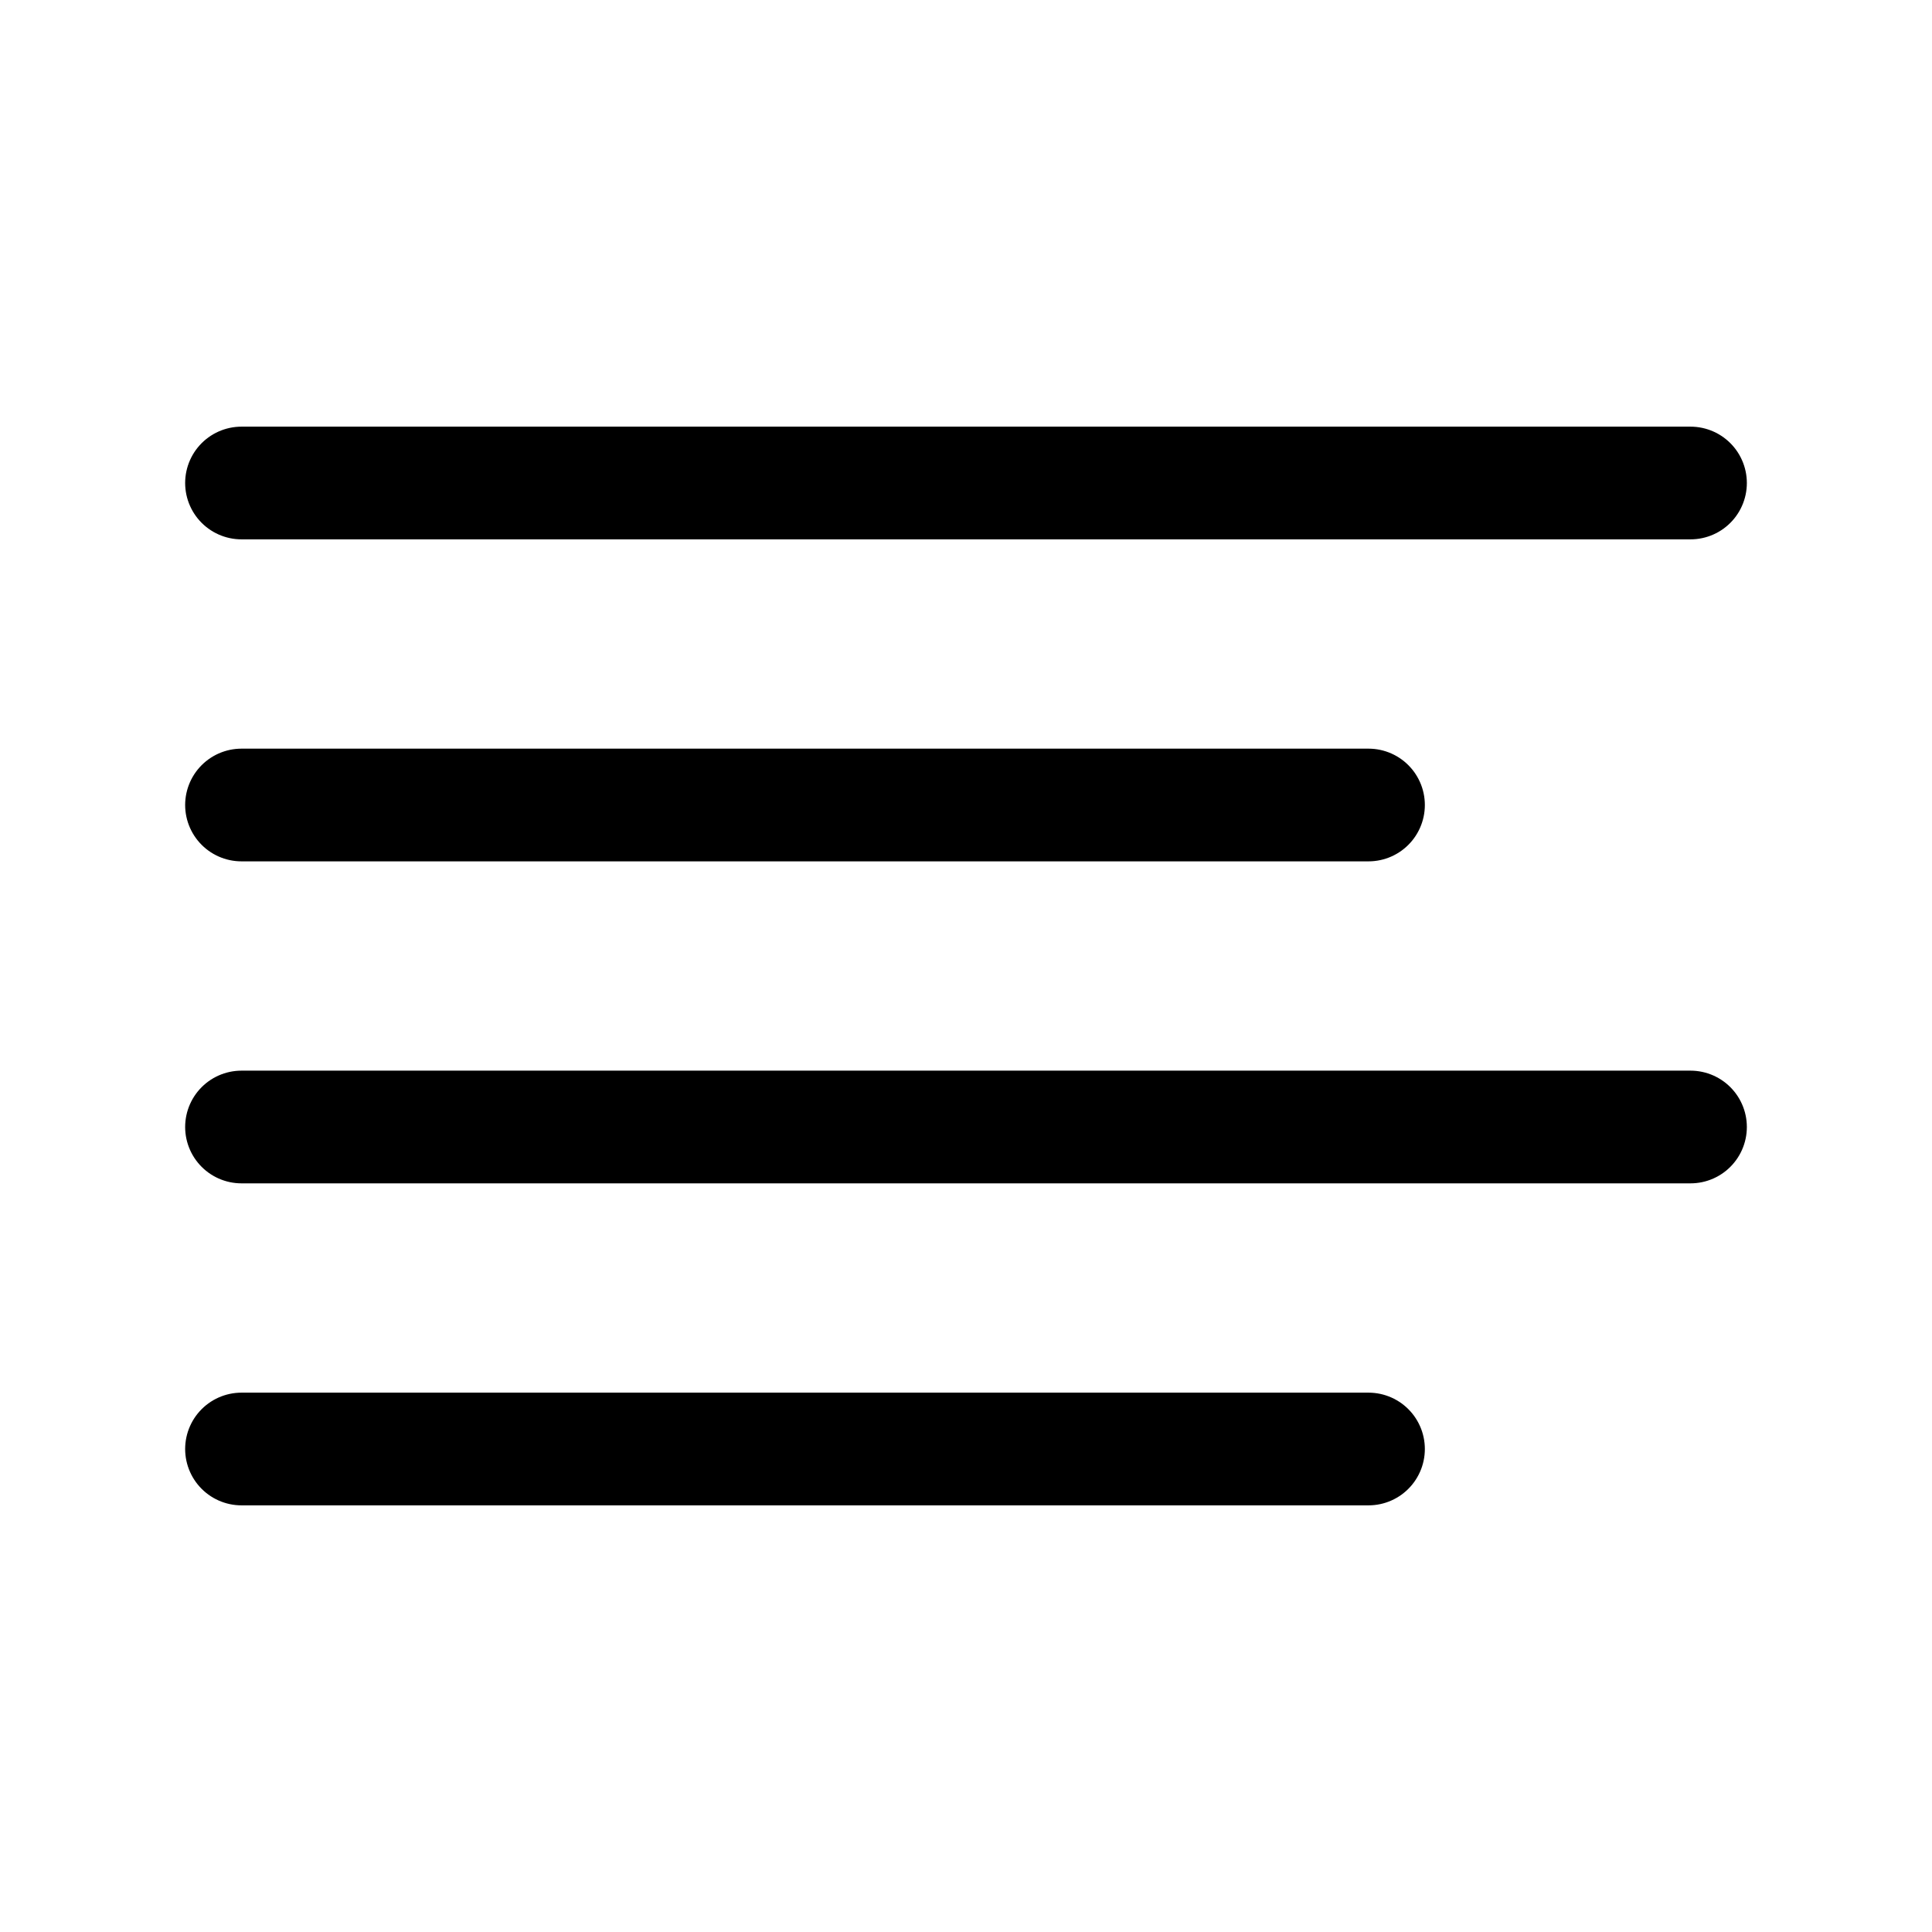
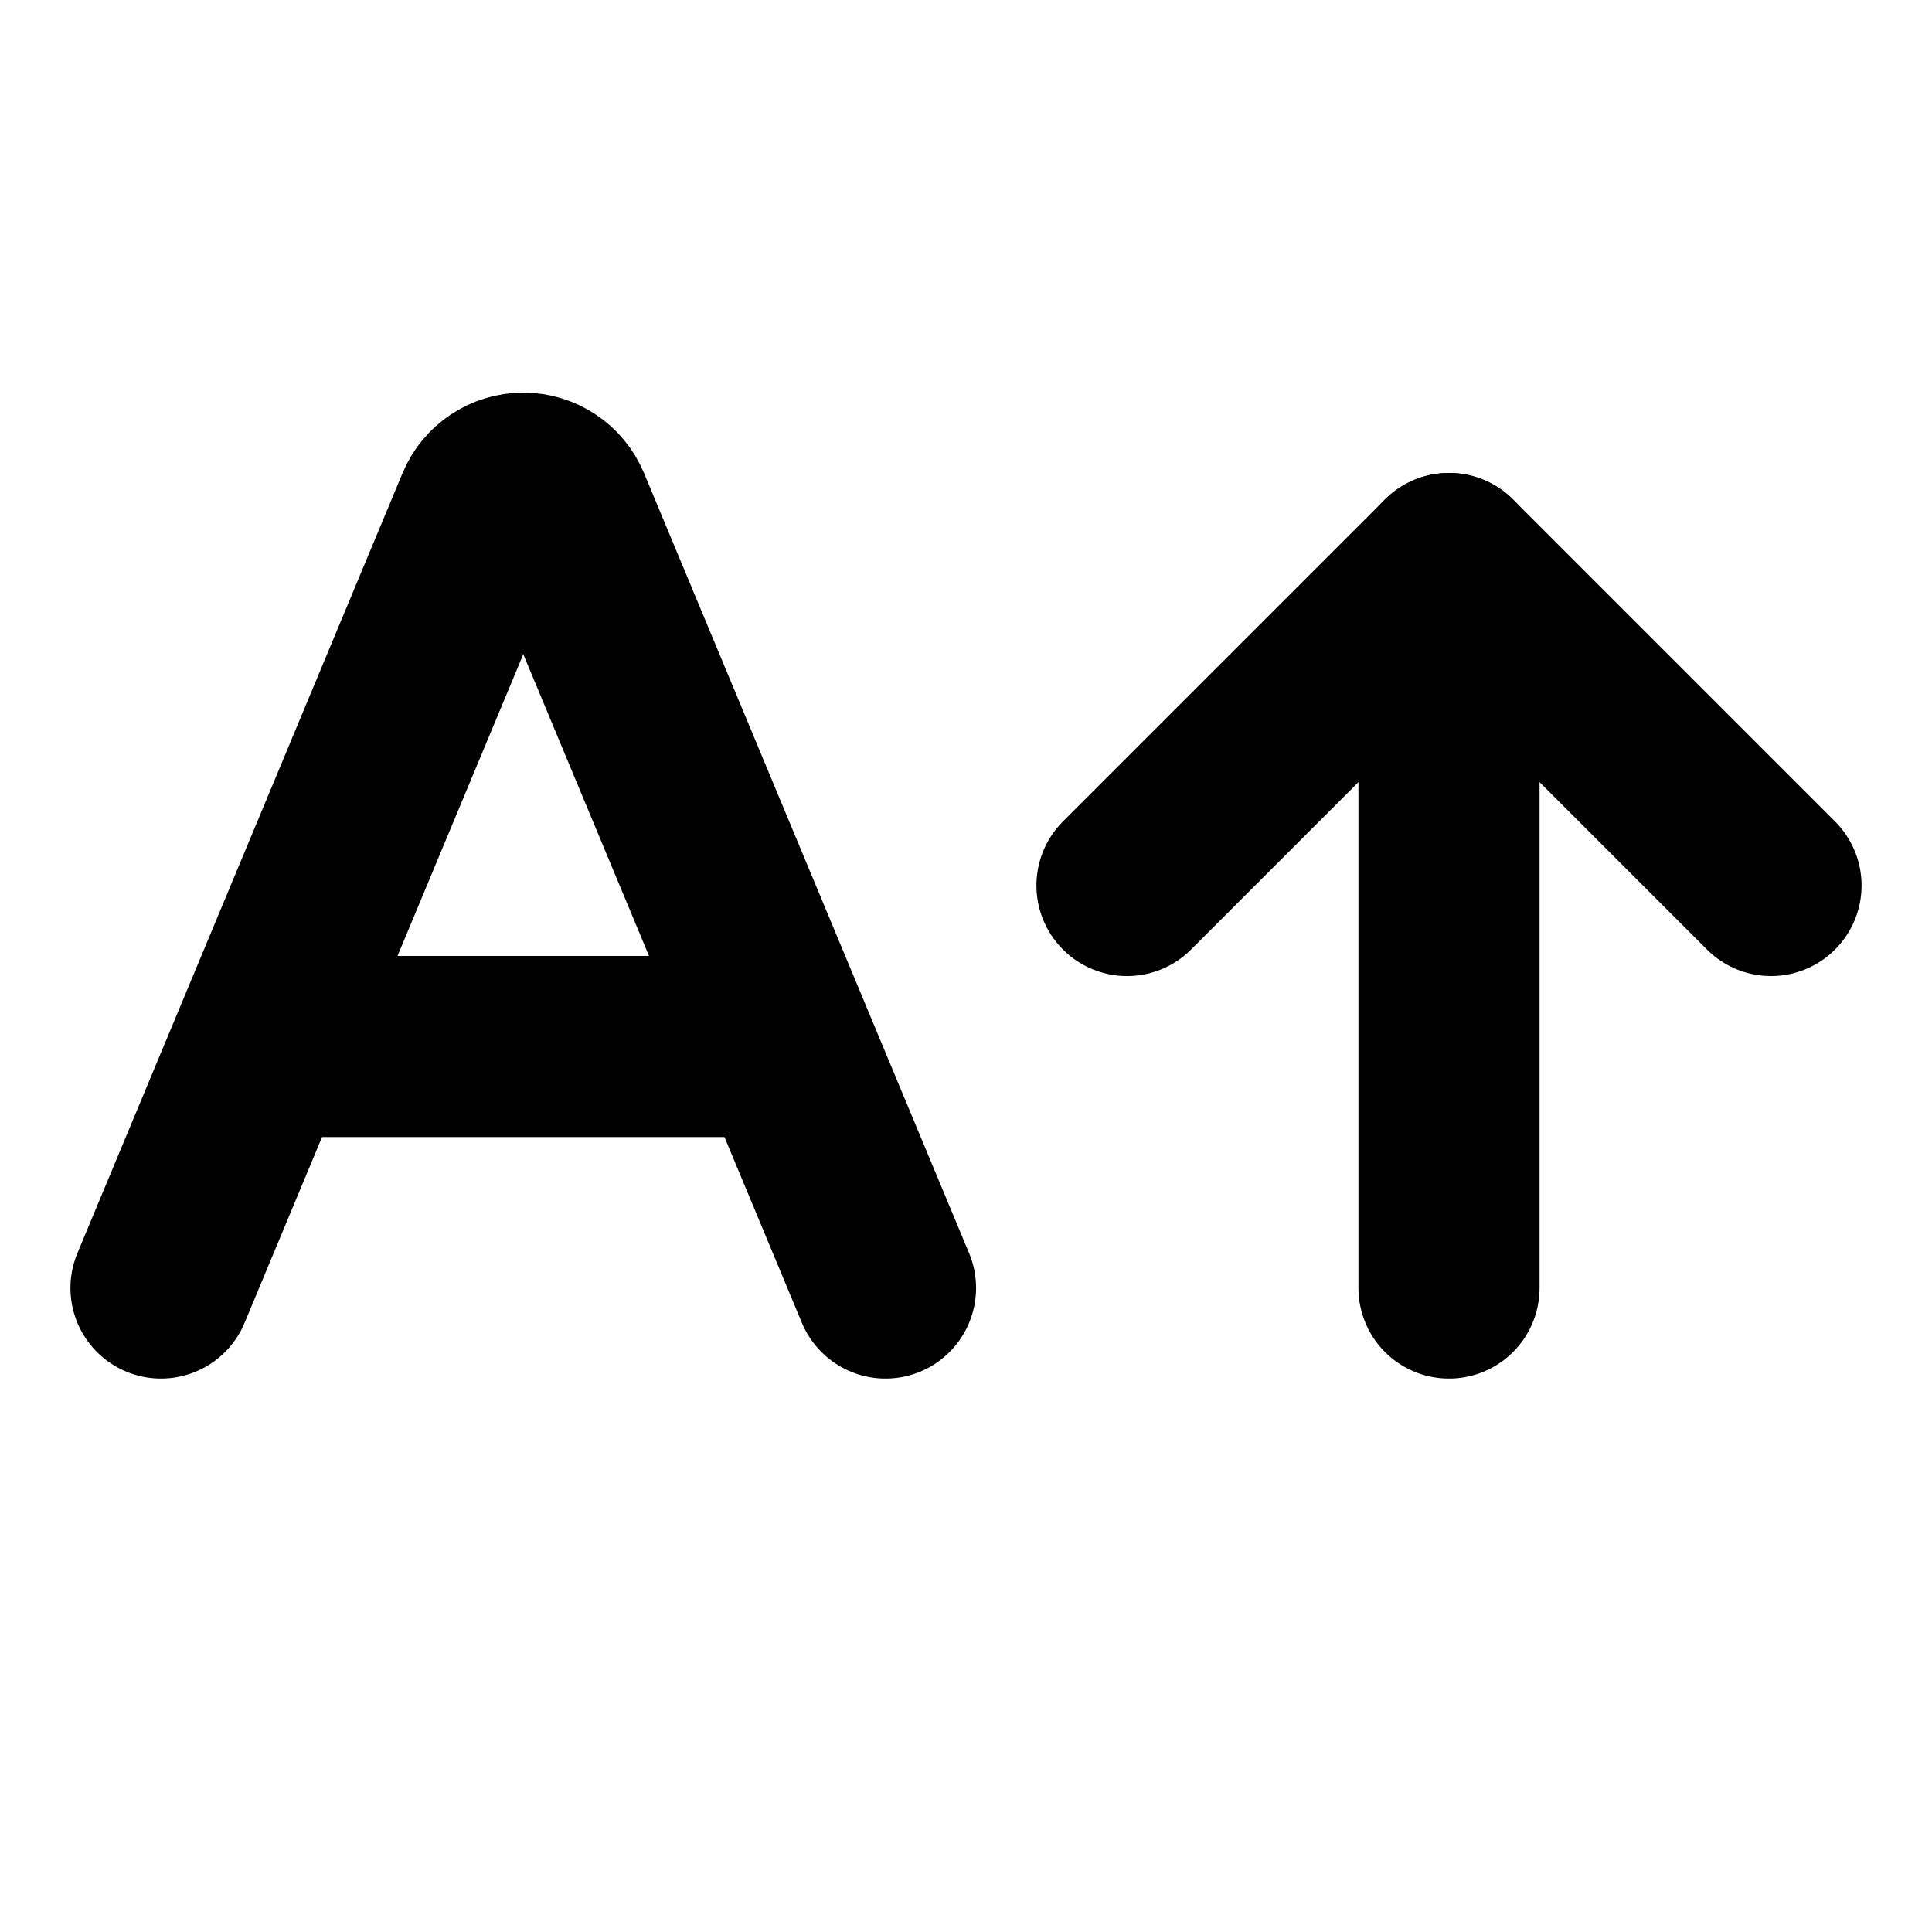
- <svg xmlns="http://www.w3.org/2000/svg" width="19px" height="19px" stroke-width="1.4" viewBox="0 0 24 24" fill="none" color="#000000">
-   <path d="M3 10L17 10" stroke="#000000" stroke-width="1.4" stroke-linecap="round" stroke-linejoin="round" />
-   <path d="M3 6H21" stroke="#000000" stroke-width="1.4" stroke-linecap="round" stroke-linejoin="round" />
-   <path d="M3 18L17 18" stroke="#000000" stroke-width="1.4" stroke-linecap="round" stroke-linejoin="round" />
-   <path d="M3 14H21" stroke="#000000" stroke-width="1.4" stroke-linecap="round" stroke-linejoin="round" />
+ <svg xmlns="http://www.w3.org/2000/svg" width="16" height="16" viewBox="0 0 24 24" fill="none" stroke="currentColor" stroke-width="2.25" stroke-linecap="round" stroke-linejoin="round" class="lucide lucide-aarrow-up-icon lucide-a-arrow-up">
+   <path d="m14 11 4-4 4 4" />
+   <path d="M18 16V7" />
+   <path d="m2 16 4.039-9.69a.5.5 0 0 1 .923 0L11 16" />
+   <path d="M3.304 13h6.392" />
</svg>
